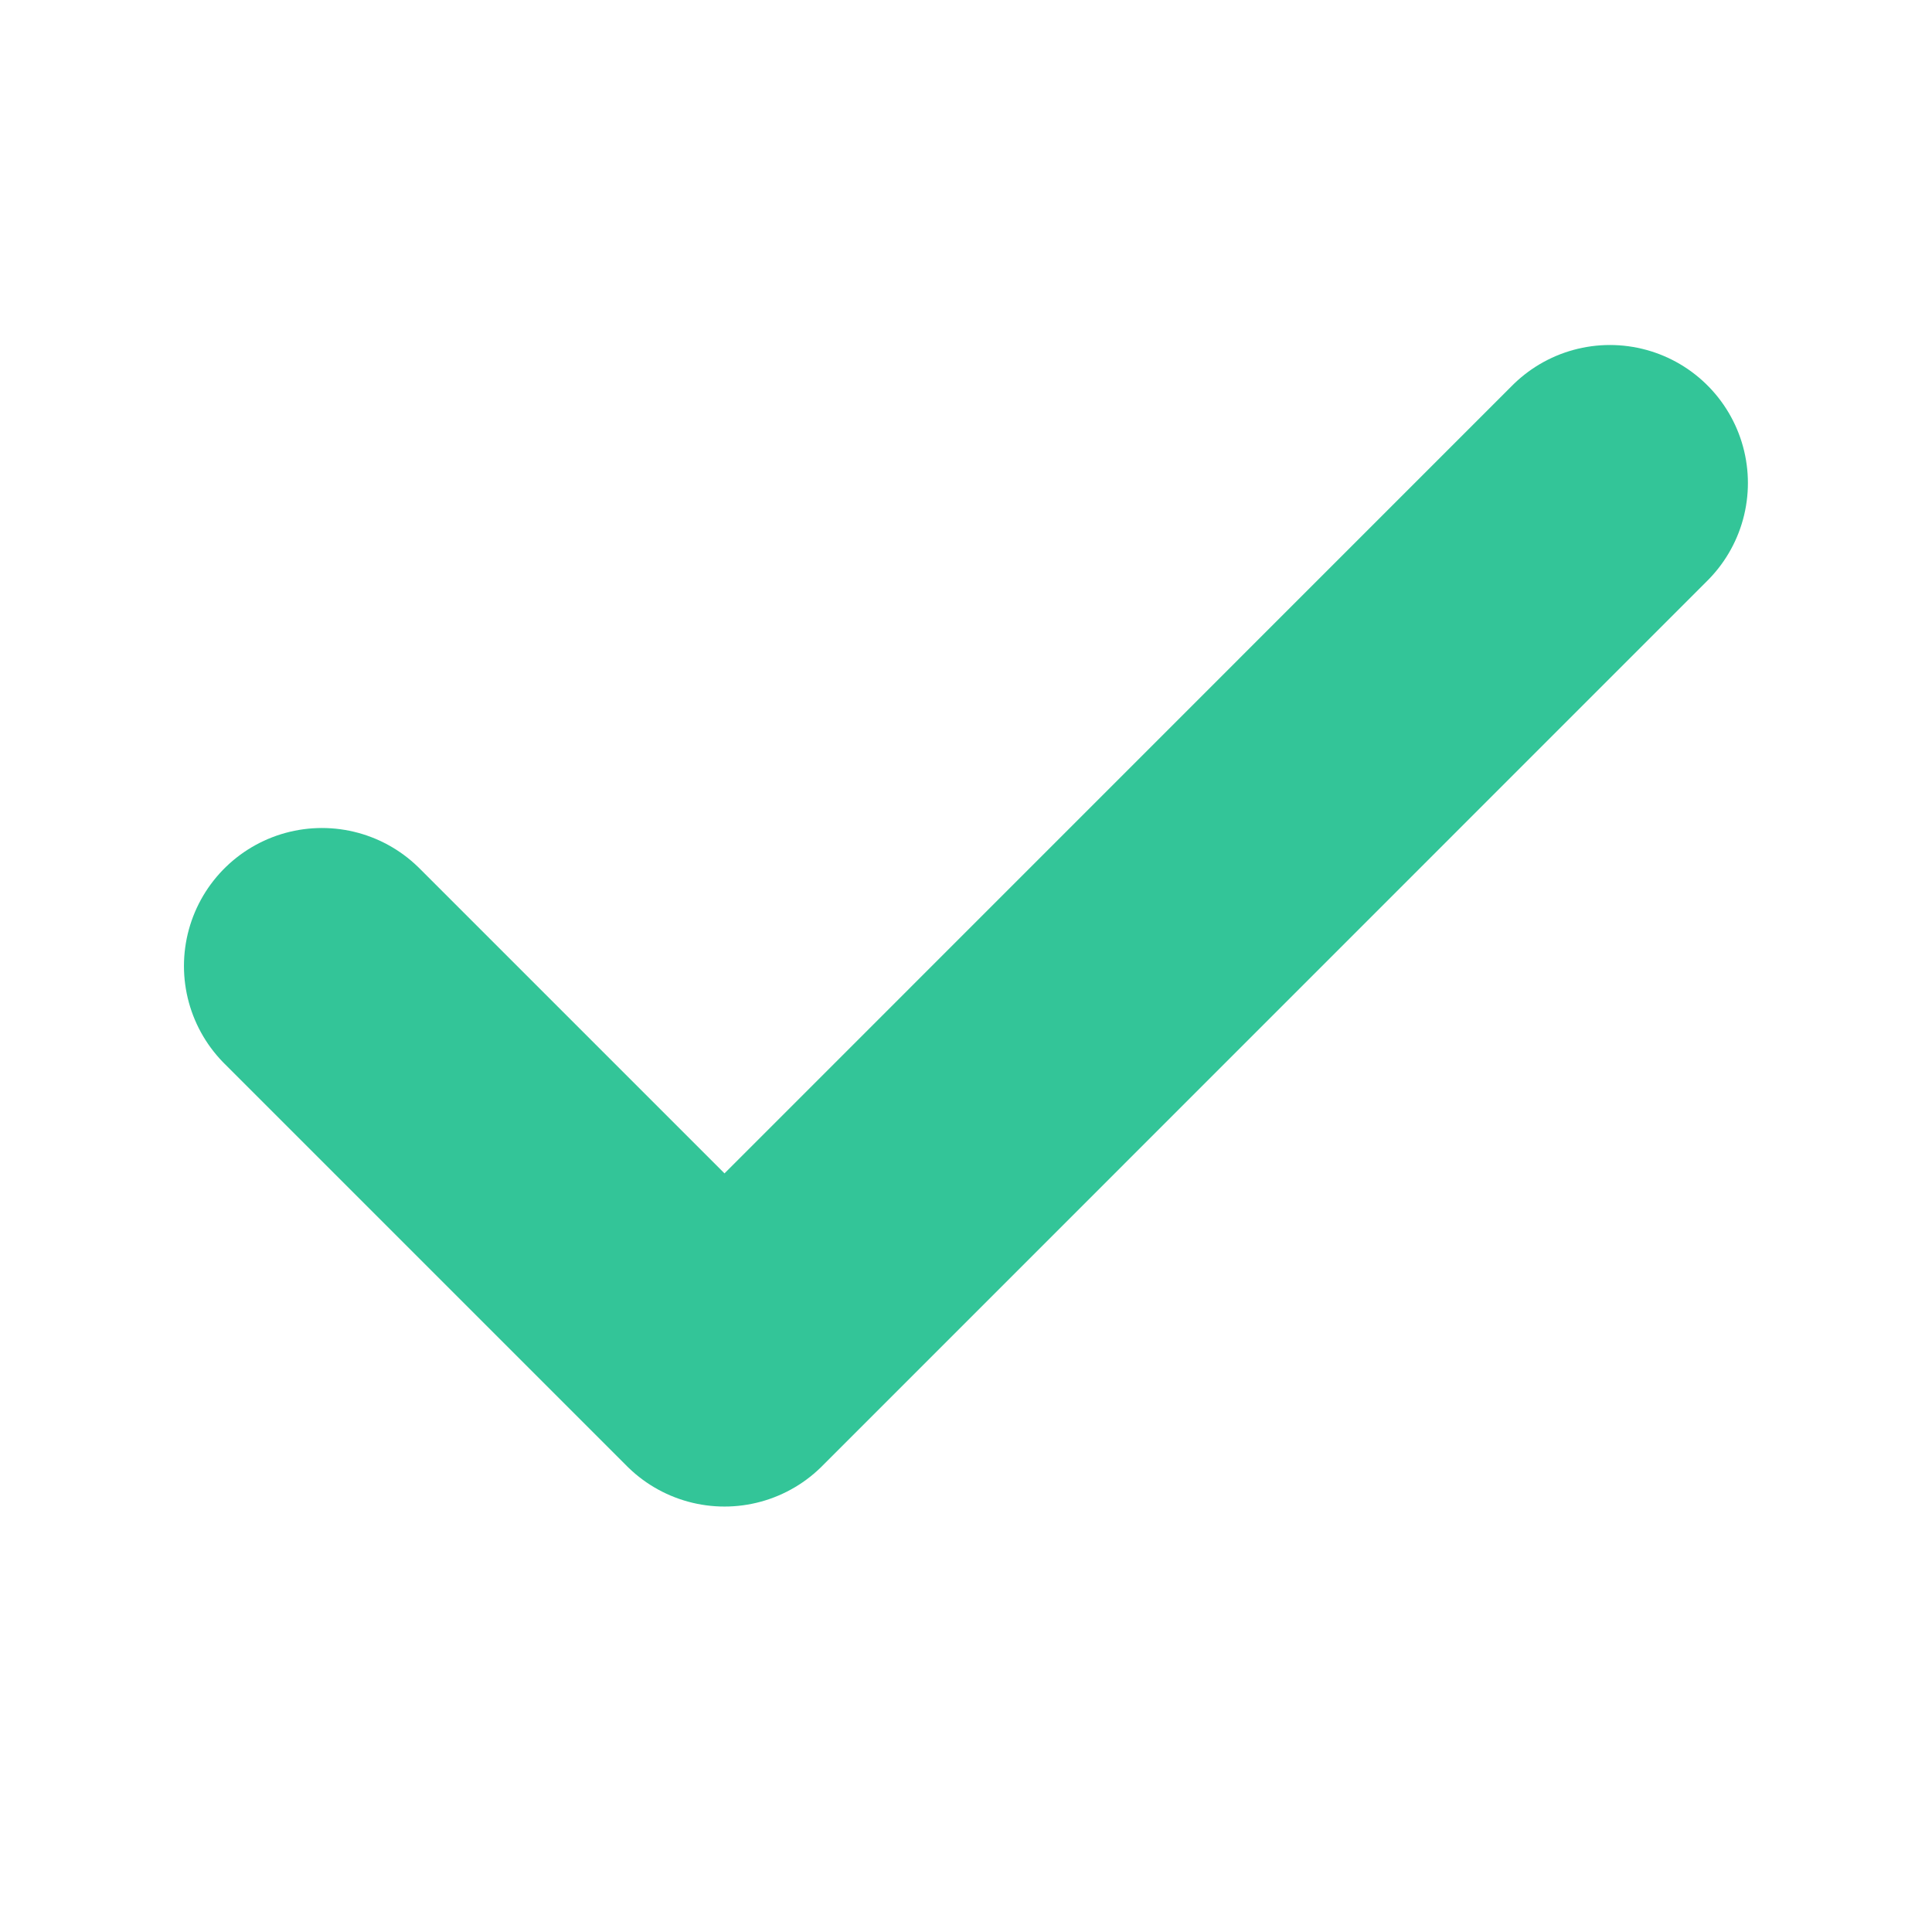
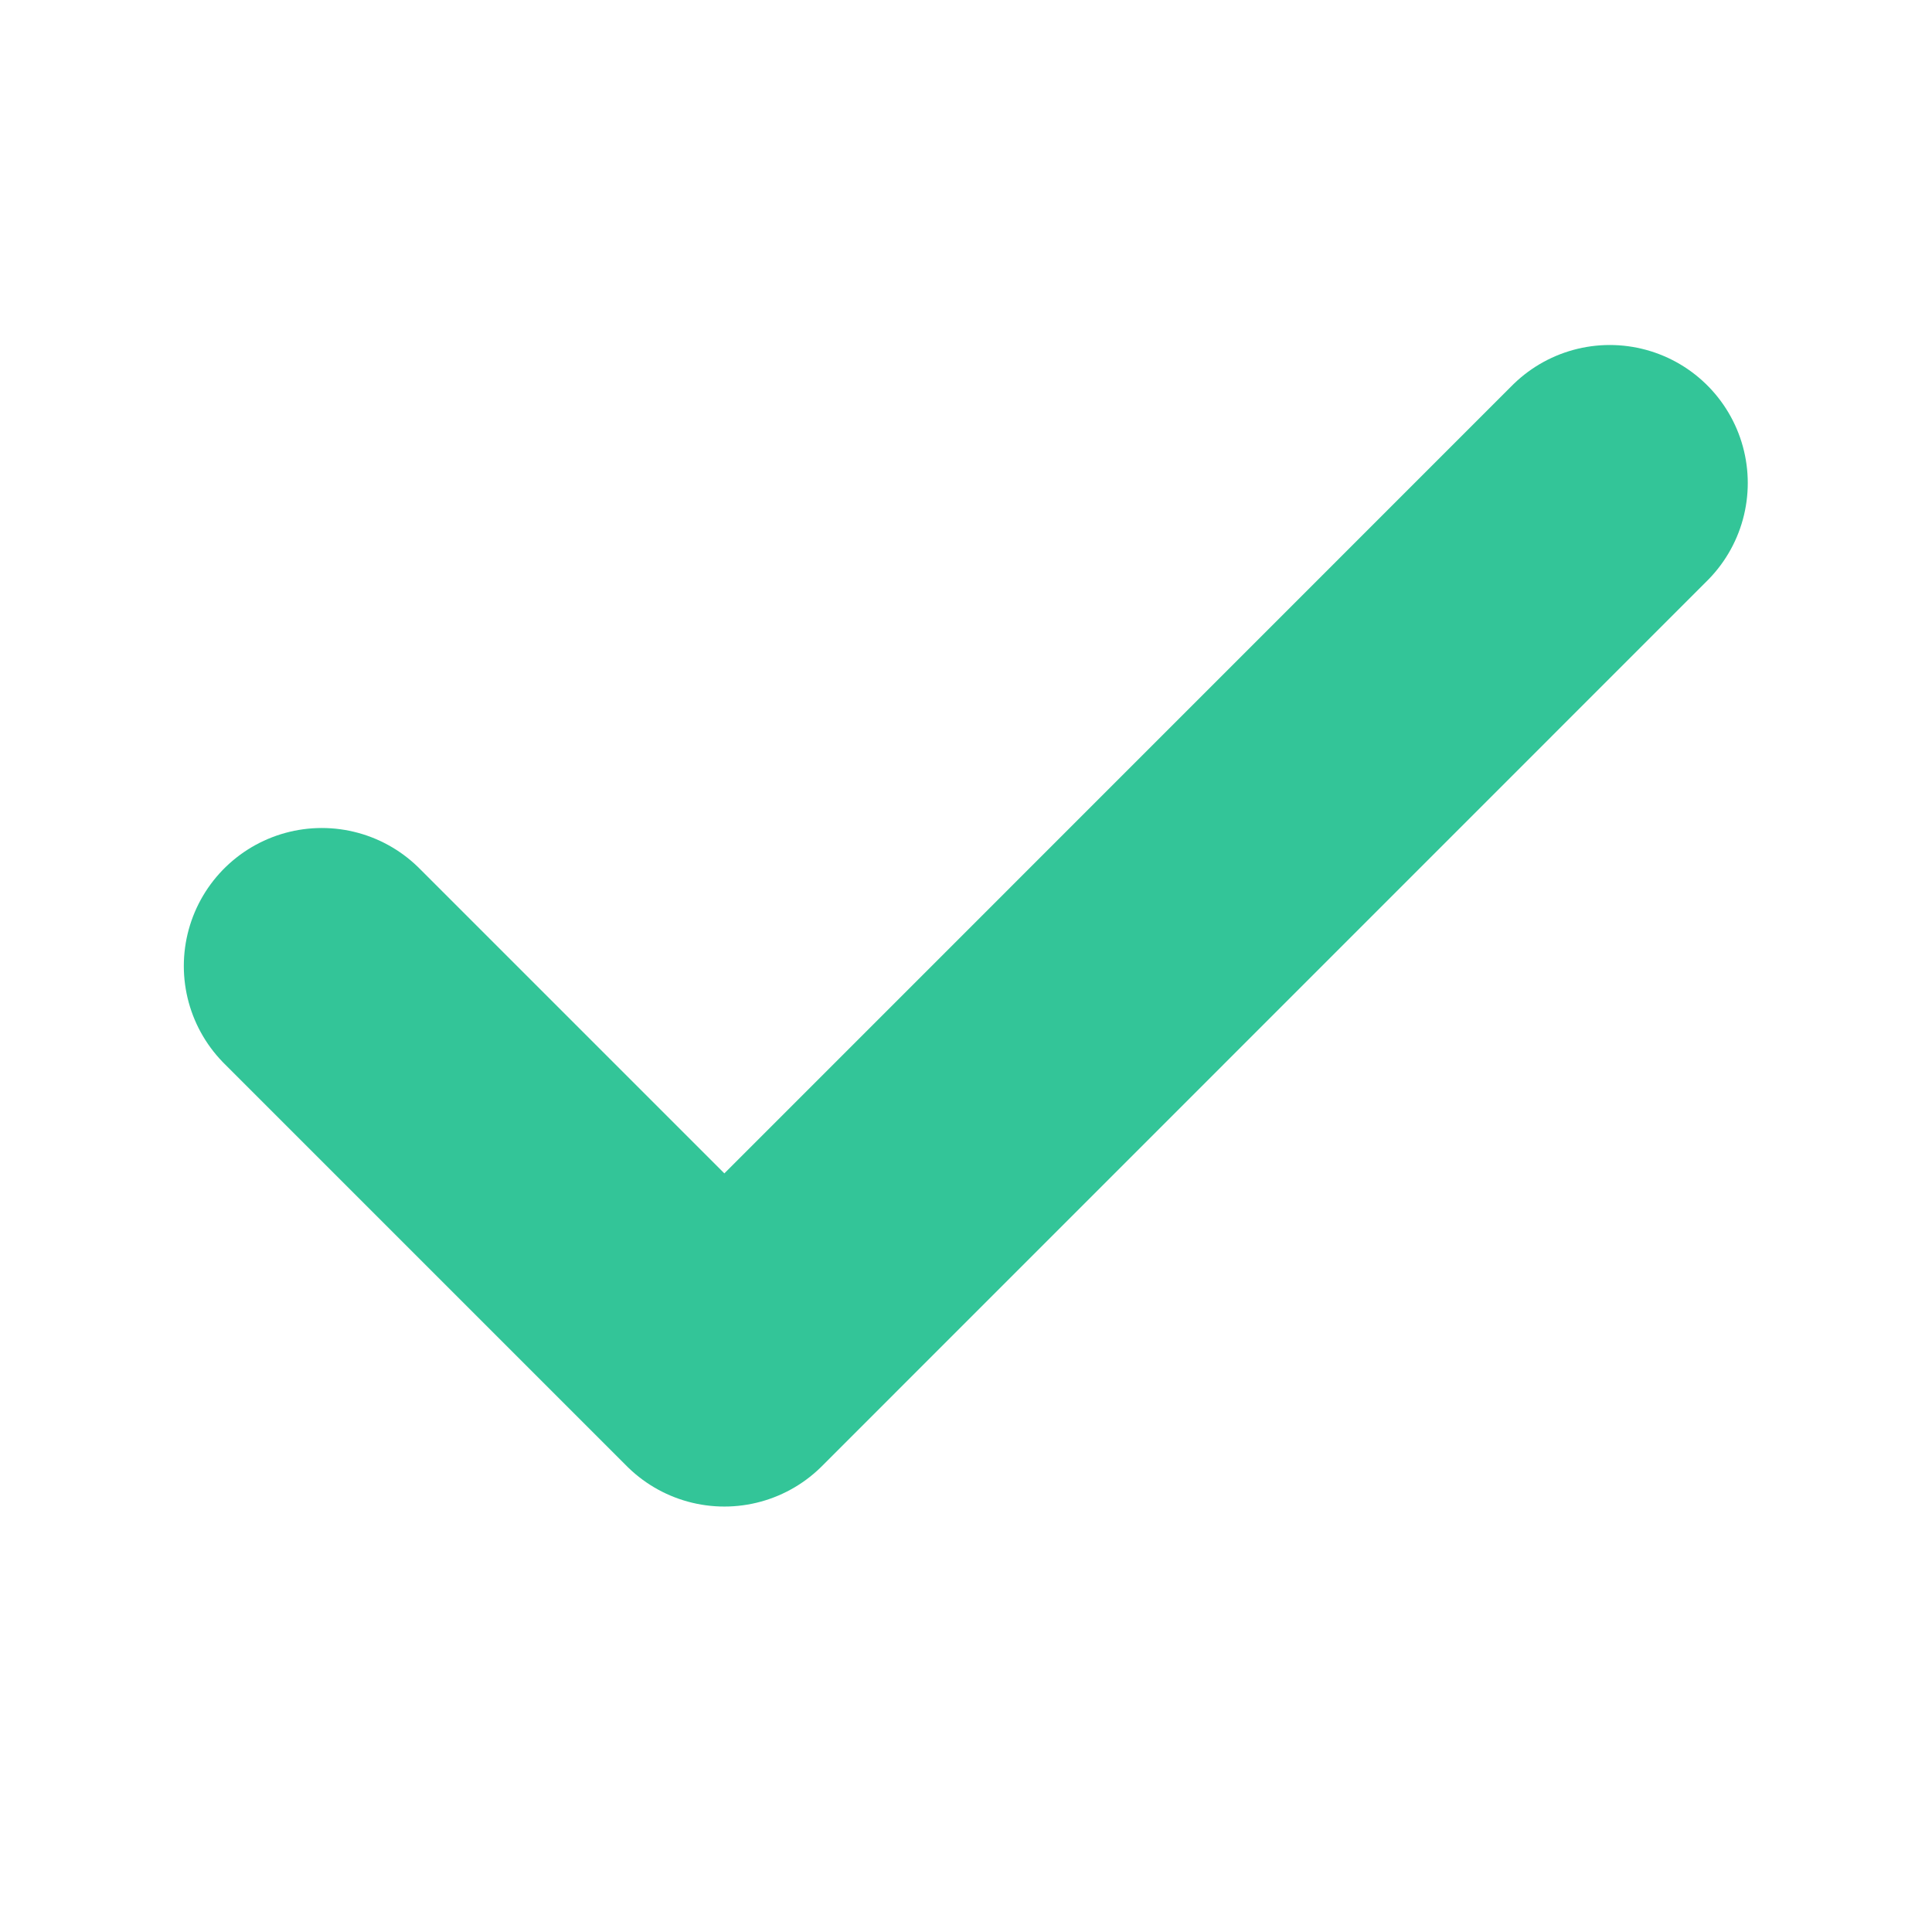
<svg xmlns="http://www.w3.org/2000/svg" width="14" height="14" viewBox="0 0 14 14" fill="none">
-   <path d="M11.666 3.5L5.25 9.917L2.333 7" stroke="#33C598" stroke-width="2" stroke-linecap="round" stroke-linejoin="round" />
+   <path d="M11.665 3.5L5.249 9.917L2.332 7" stroke="#33C598" stroke-width="2" stroke-linecap="round" stroke-linejoin="round" />
</svg>
